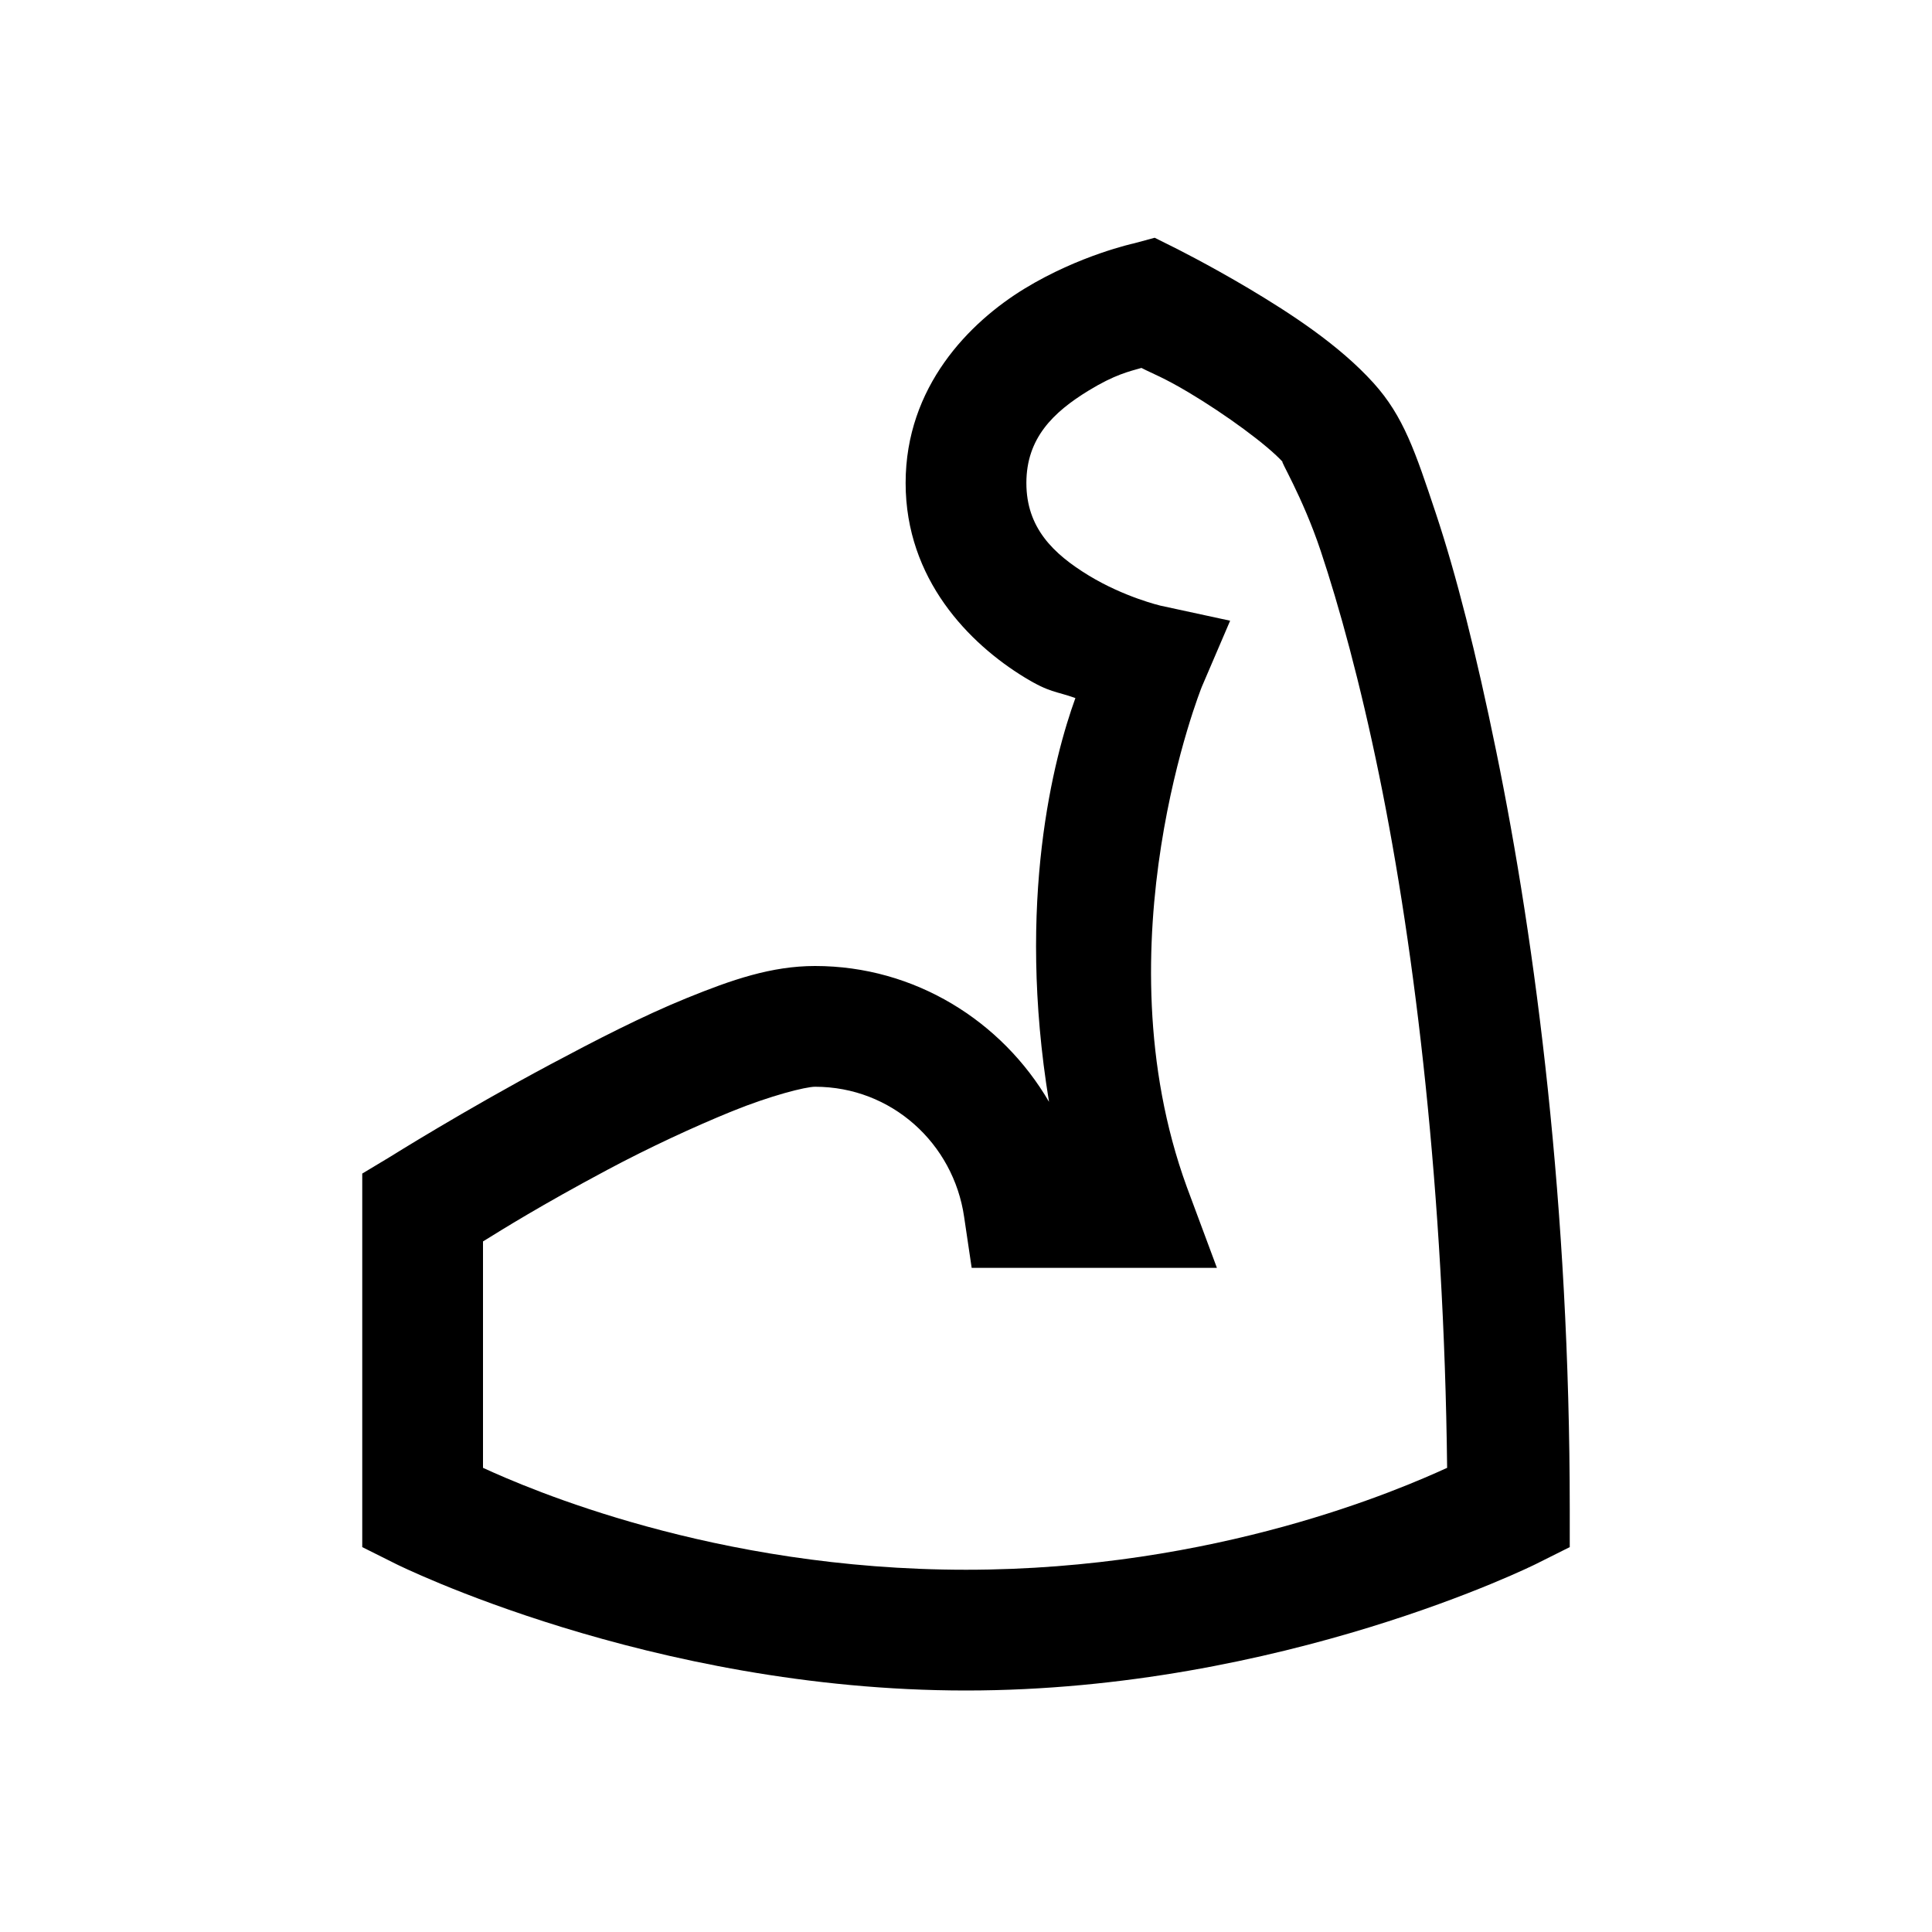
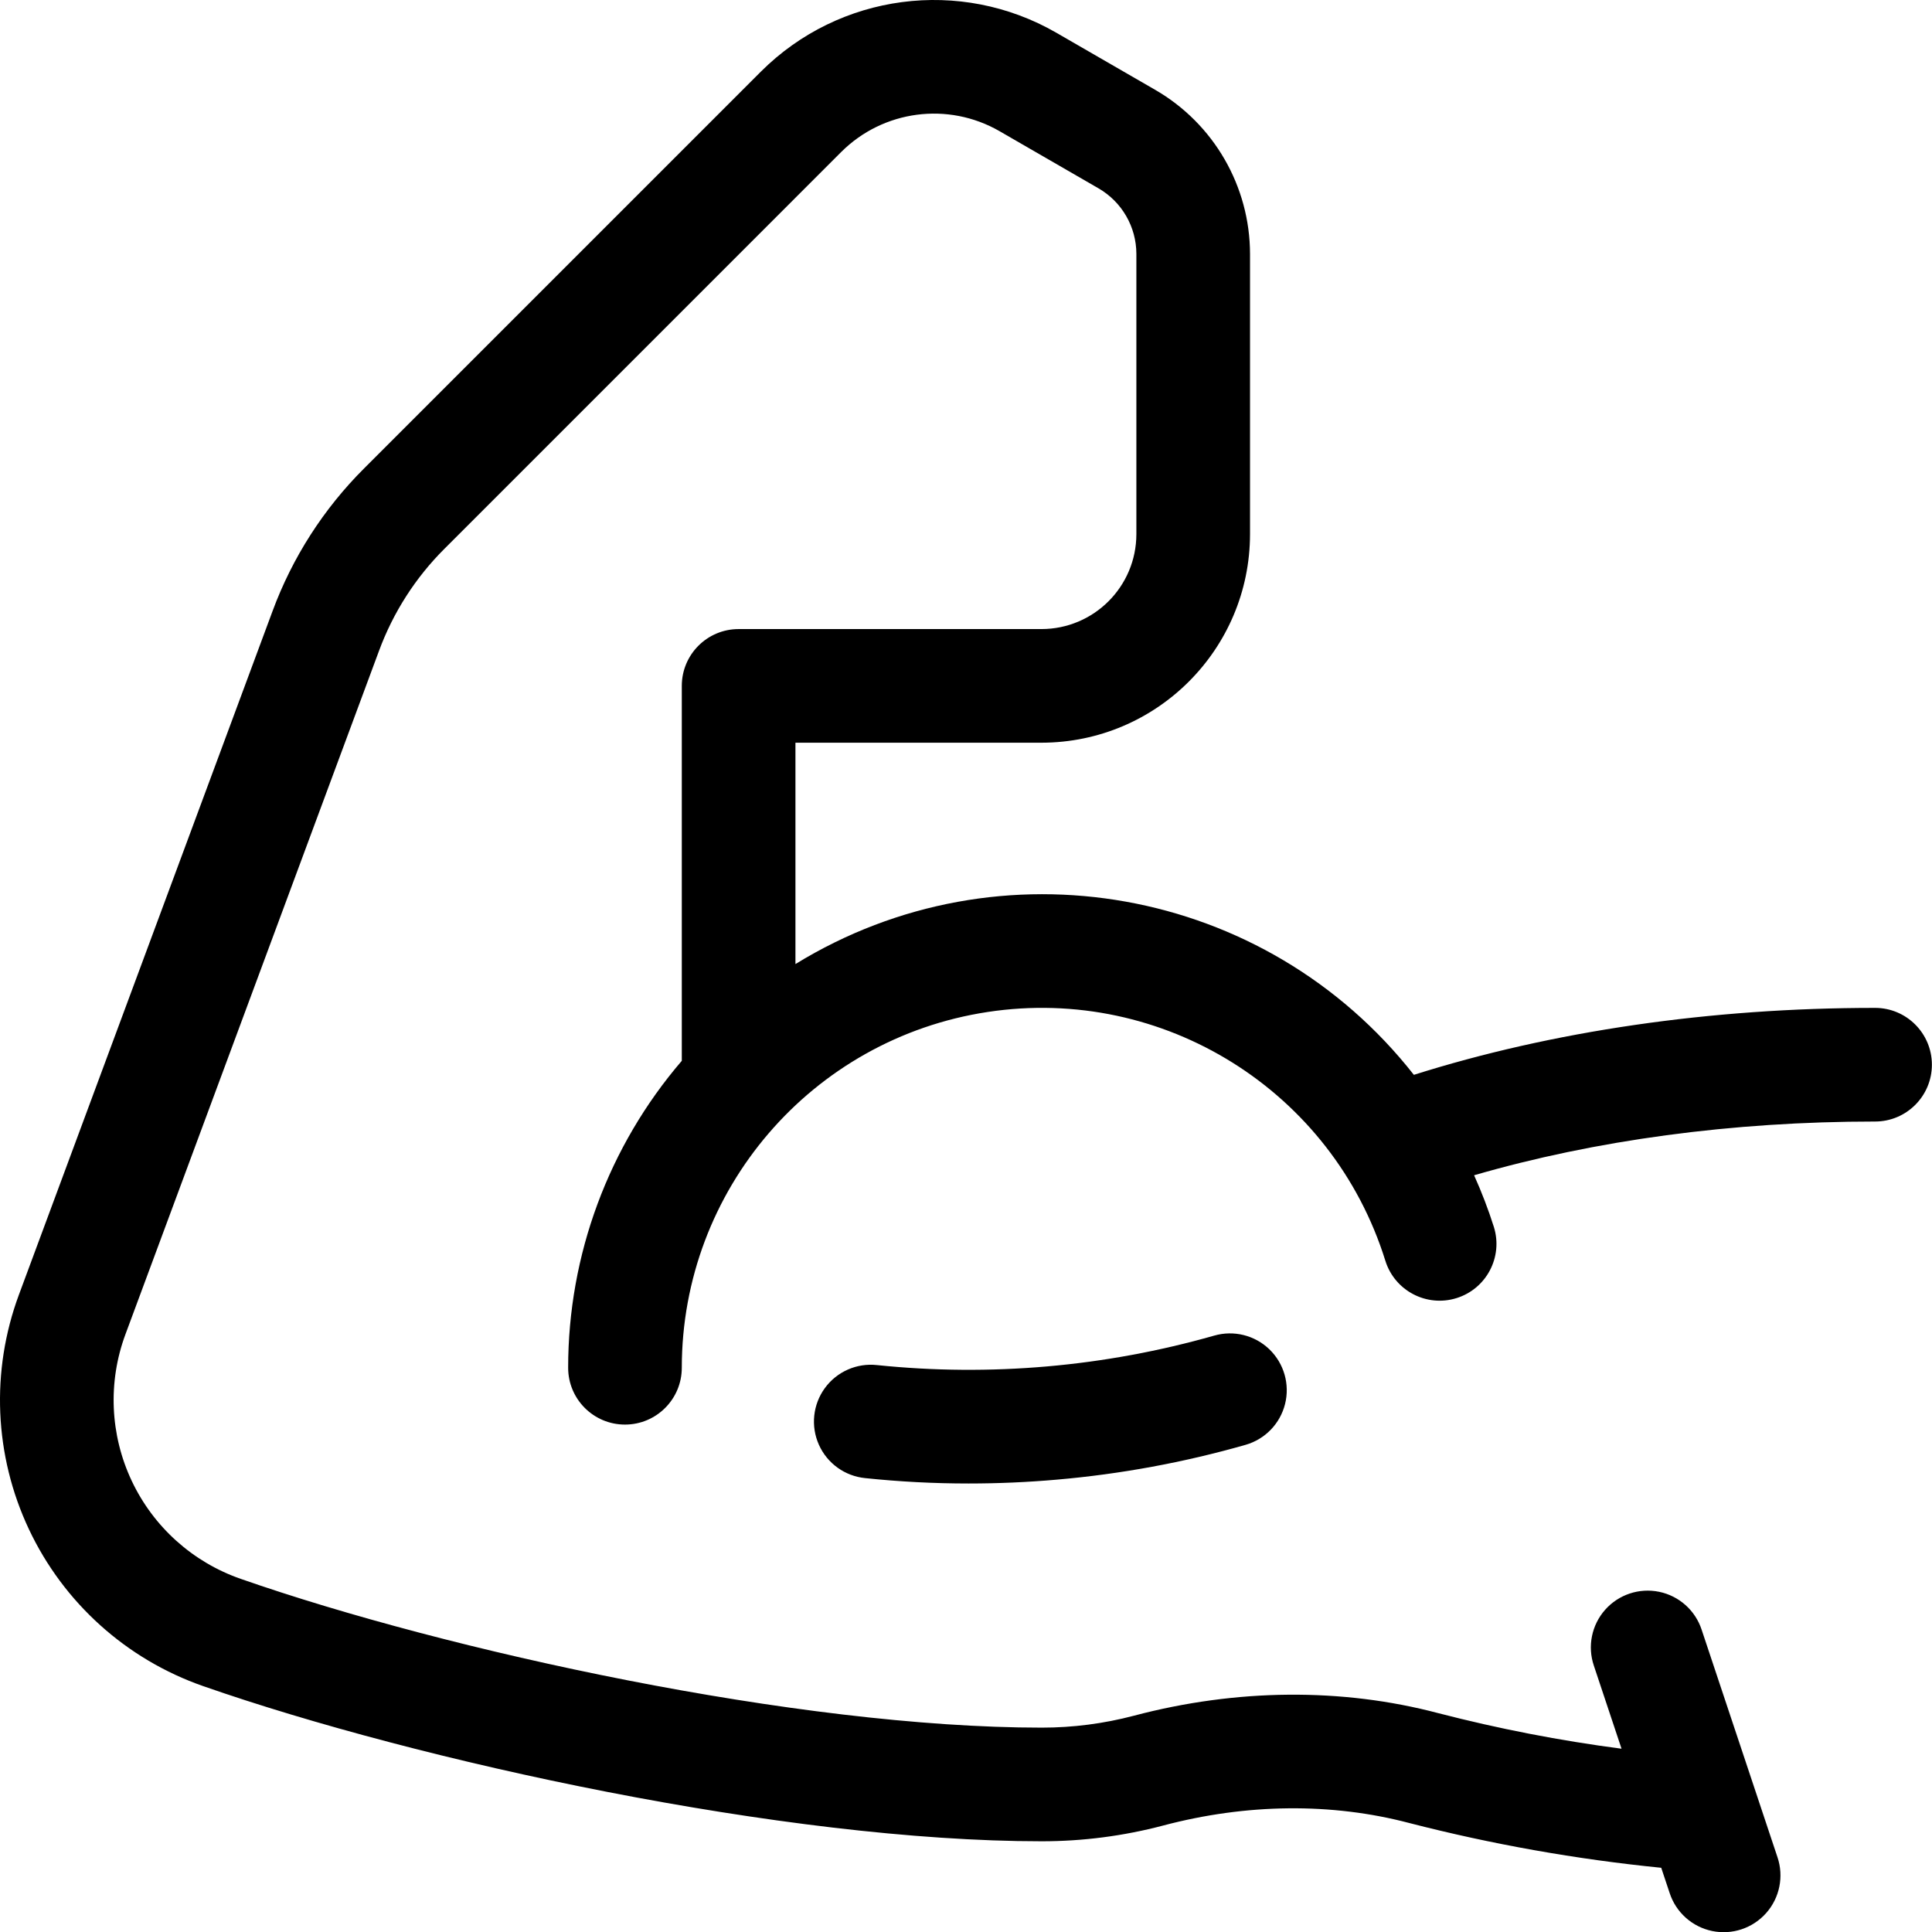
- <svg xmlns="http://www.w3.org/2000/svg" viewBox="0 0 32 32">
-   <path style="text-indent:0;text-align:start;line-height:normal;text-transform:none;block-progression:tb;-inkscape-font-specification:Bitstream Vera Sans" d="M 19.125 3.938 L 18.781 4.031 C 18.781 4.031 17.88 4.225 16.969 4.781 C 16.057 5.338 15 6.403 15 8 C 15 9.597 16.057 10.662 16.969 11.219 C 17.392 11.477 17.485 11.445 17.812 11.562 C 17.458 12.538 16.828 14.916 17.375 18.25 C 16.596 16.913 15.152 16 13.5 16 C 12.776 16 12.118 16.229 11.375 16.531 C 10.632 16.833 9.847 17.24 9.125 17.625 C 7.682 18.395 6.469 19.156 6.469 19.156 L 6 19.438 L 6 20 L 6 25 L 6 25.625 L 6.562 25.906 C 6.562 25.906 10.761 28 16 28 C 21.239 28 25.438 25.906 25.438 25.906 L 26 25.625 L 26 25 C 26 20 25.441 15.657 24.781 12.438 C 24.452 10.828 24.118 9.51 23.781 8.5 C 23.444 7.49 23.249 6.896 22.75 6.344 C 22.174 5.707 21.368 5.187 20.688 4.781 C 20.007 4.376 19.438 4.094 19.438 4.094 L 19.125 3.938 z M 18.906 6.094 C 19.097 6.193 19.265 6.248 19.688 6.5 C 20.299 6.864 20.993 7.371 21.25 7.656 C 21.167 7.565 21.571 8.214 21.875 9.125 C 22.179 10.036 22.528 11.3 22.844 12.844 C 23.444 15.774 23.918 19.77 23.969 24.312 C 23.21 24.658 20.154 26 16 26 C 11.821 26 8.729 24.646 8 24.312 L 8 20.562 C 8.325 20.361 8.951 19.968 10.062 19.375 C 10.746 19.01 11.484 18.667 12.125 18.406 C 12.766 18.146 13.343 18 13.5 18 C 14.768 18 15.793 18.941 15.969 20.156 L 16.094 21 L 16.938 21 L 18.719 21 L 20.156 21 L 19.656 19.656 C 18.193 15.636 19.906 11.375 19.906 11.375 L 20.375 10.281 L 19.219 10.031 C 19.219 10.031 18.62 9.89 18.031 9.531 C 17.443 9.172 17 8.741 17 8 C 17 7.259 17.443 6.828 18.031 6.469 C 18.466 6.203 18.704 6.152 18.906 6.094 z" overflow="visible" font-family="Bitstream Vera Sans" />
+ <svg xmlns="http://www.w3.org/2000/svg" viewBox="-25.6 -51.2 433.484 433.509" x="0px" y="0px" version="1.1" id="svg3" width="433.484" height="433.509">
+   <defs id="defs3" />
+   <g id="g2" transform="translate(-64.87978,-90.45809)">
+     <path d="m 460.014,265.411 c -36.916,0 -72.435,5.211 -103.486,15.023 A 105.924,105.924 0 0 0 217.764,255.578 v -49.668 h 55.209 a 46.844,46.844 0 0 0 46.791,-46.791 V 96.228 a 42.602,42.602 0 0 0 -21.25,-36.797 l -22.23,-12.837 A 54.971,54.971 0 0 0 210.019,55.318 L 120.985,144.352 A 88.561,88.561 0 0 0 100.424,176.41 L 43.522,329.779 A 67.97,67.97 0 0 0 84.91,417.61 c 48.344,16.871 130.696,34.801 188.104,34.801 a 106.561,106.561 0 0 0 27.243,-3.528 c 18.76,-4.968 37.843,-5.155 55.225,-0.573 a 377.279,377.279 0 0 0 56.551,10.048 l 1.887,5.662 a 12.748,12.748 0 1 0 24.188,-8.06 l -4.441,-13.321 -0.025,-0.081 -12.535,-37.599 a 12.748,12.748 0 1 0 -24.188,8.06 l 6.207,18.623 a 340.193,340.193 0 0 1 -41.137,-7.985 c -21.632,-5.711 -45.223,-5.508 -68.257,0.573 a 80.931,80.931 0 0 1 -20.719,2.681 c -54.594,0 -133.335,-17.195 -179.704,-33.377 A 42.463,42.463 0 0 1 67.428,338.653 L 124.33,185.279 a 63.219,63.219 0 0 1 14.684,-22.893 l 89.034,-89.038 a 29.466,29.466 0 0 1 35.486,-4.673 l 22.23,12.841 a 17.027,17.027 0 0 1 8.5,14.713 v 62.891 a 21.317,21.317 0 0 1 -21.291,21.291 h -67.959 a 12.751,12.751 0 0 0 -12.75,12.75 v 84.125 a 105.707,105.707 0 0 0 -25.5,68.875 12.75,12.75 0 0 0 25.5,0 80.761,80.761 0 0 1 157.864,-24.018 12.752,12.752 0 0 0 24.355,-7.57 107.778,107.778 0 0 0 -4.441,-11.604 c 27.183,-7.886 57.94,-12.058 89.972,-12.058 a 12.75,12.75 0 1 0 0,-25.5 z" id="path1" />
+     <path d="m 311.729,338.947 a 200.904,200.904 0 0 1 -75.645,6.616 12.75,12.75 0 1 0 -2.673,25.359 222.168,222.168 0 0 0 23.209,1.208 c 6.591,0 13.215,-0.286 19.822,-0.867 a 225.134,225.134 0 0 0 42.309,-7.803 12.749,12.749 0 1 0 -7.022,-24.512 z" id="path2" />
+   </g>
</svg>
